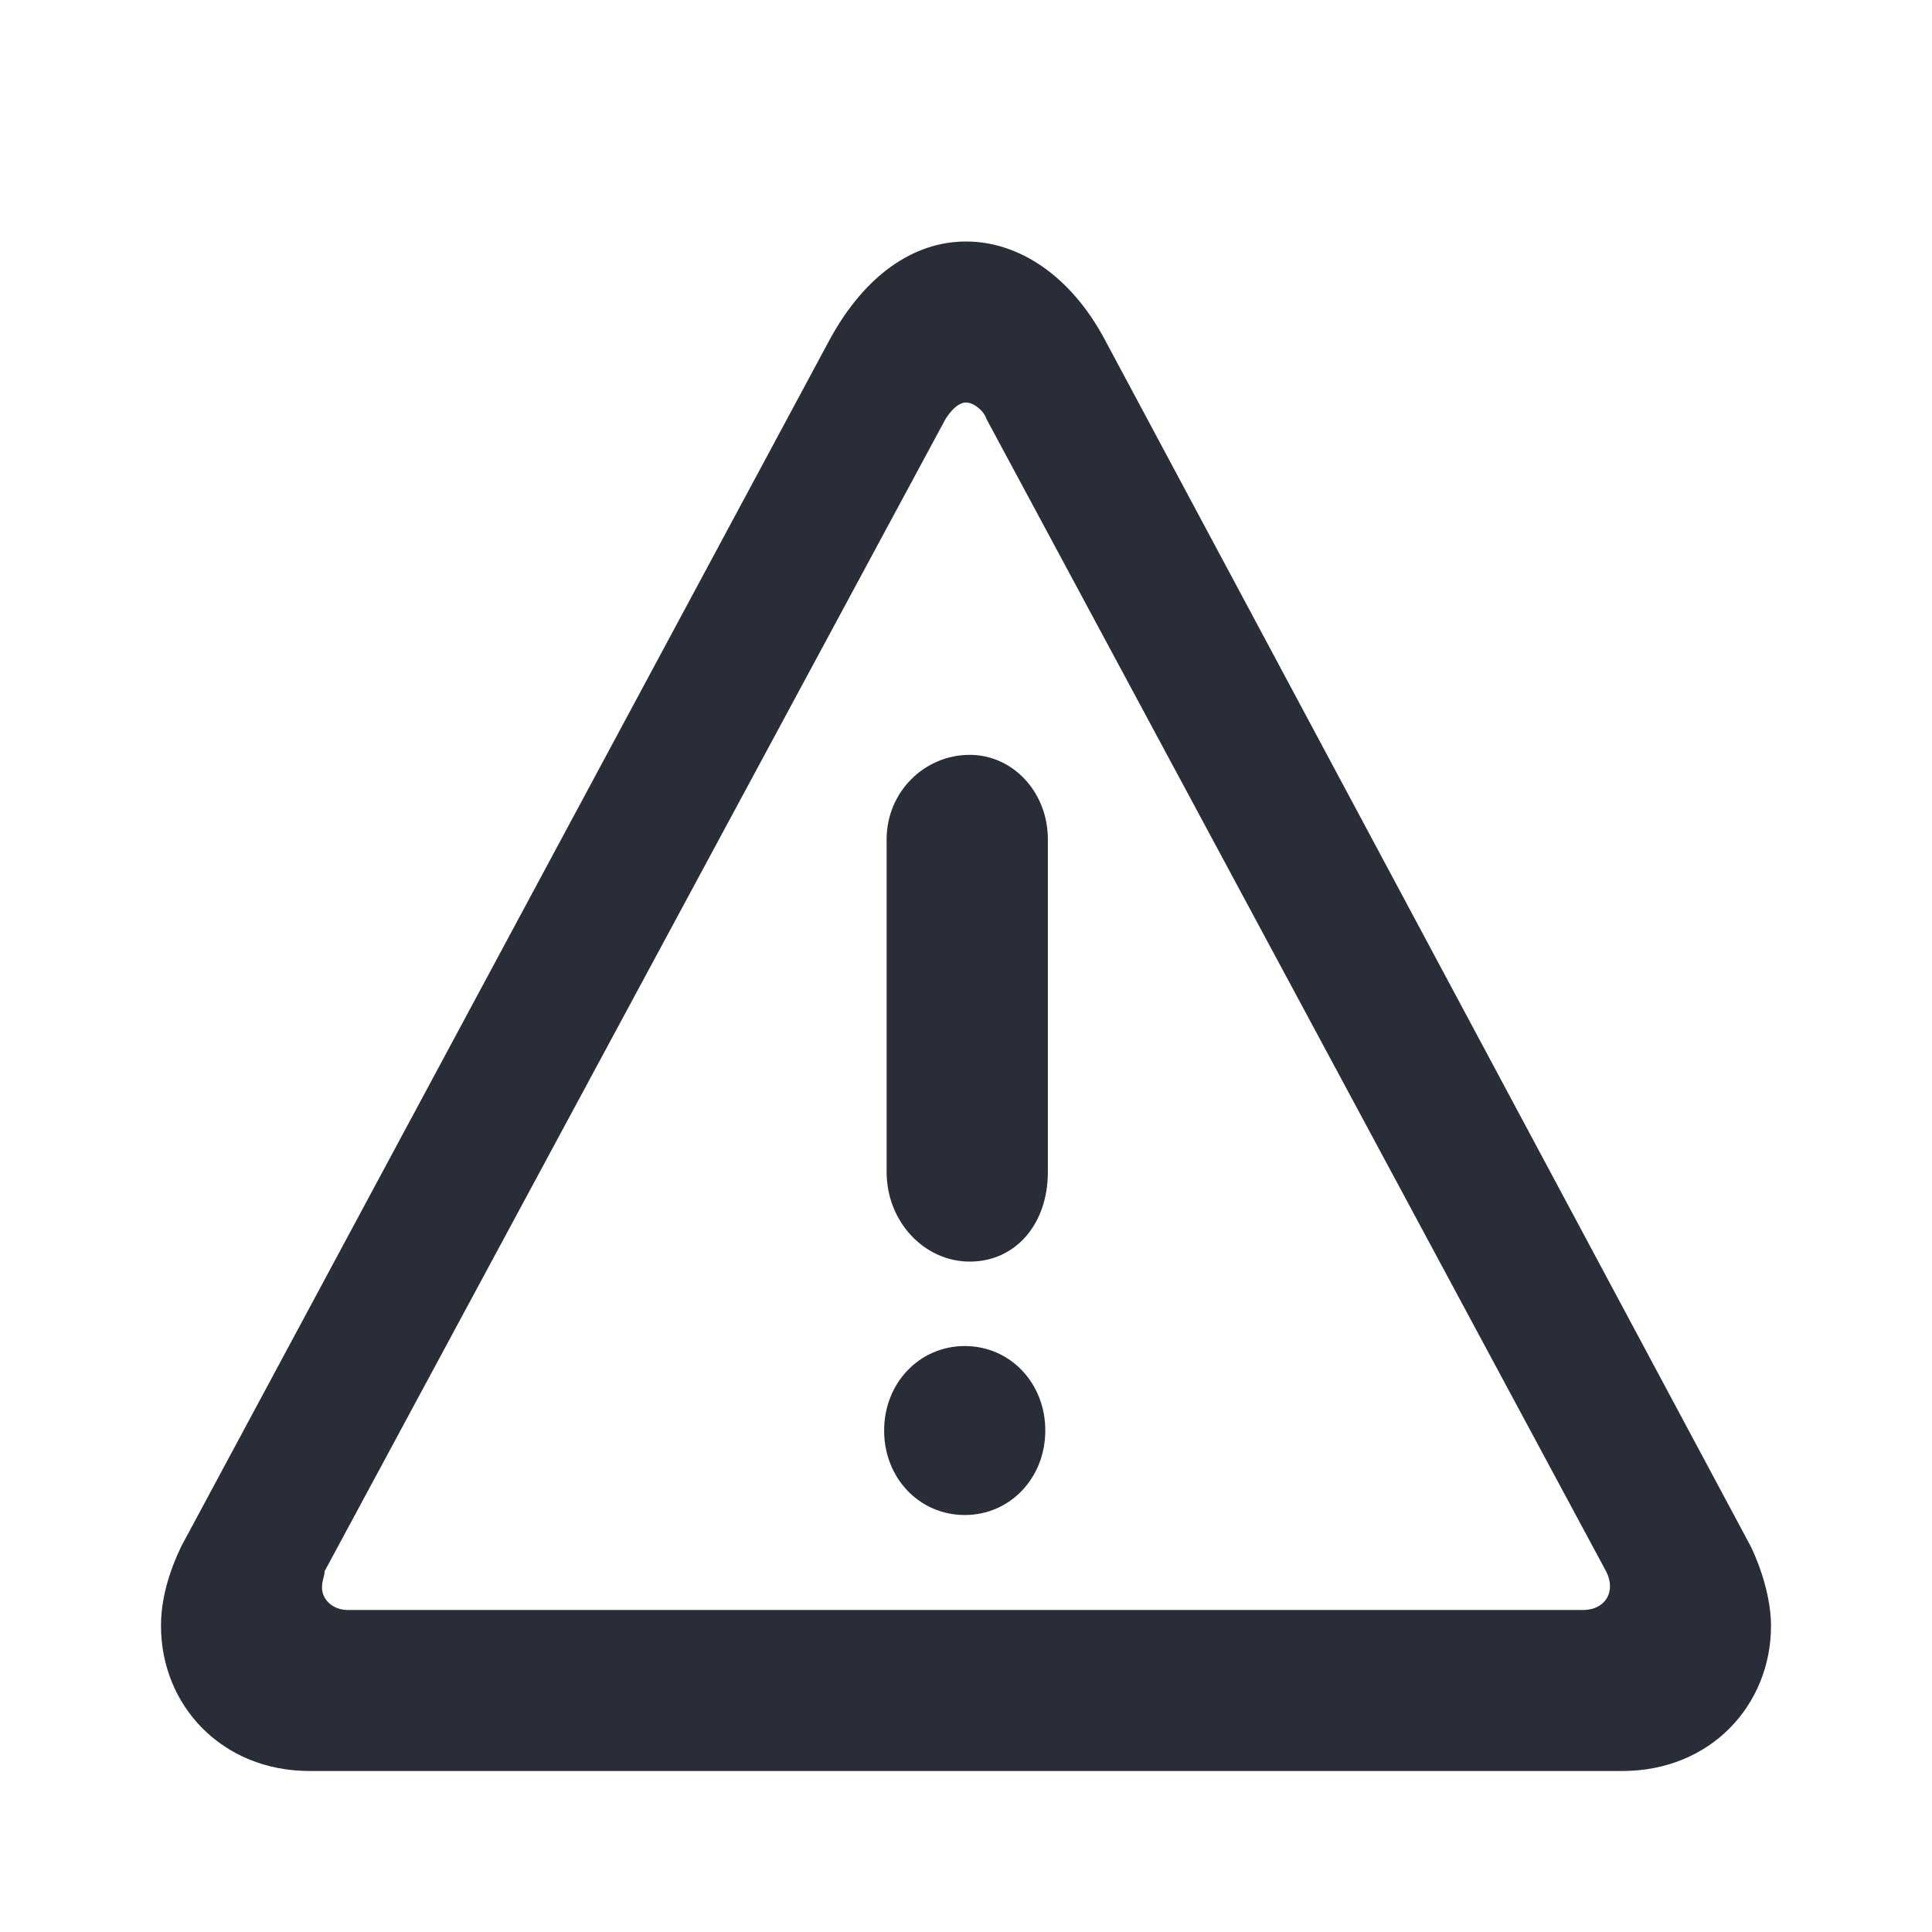
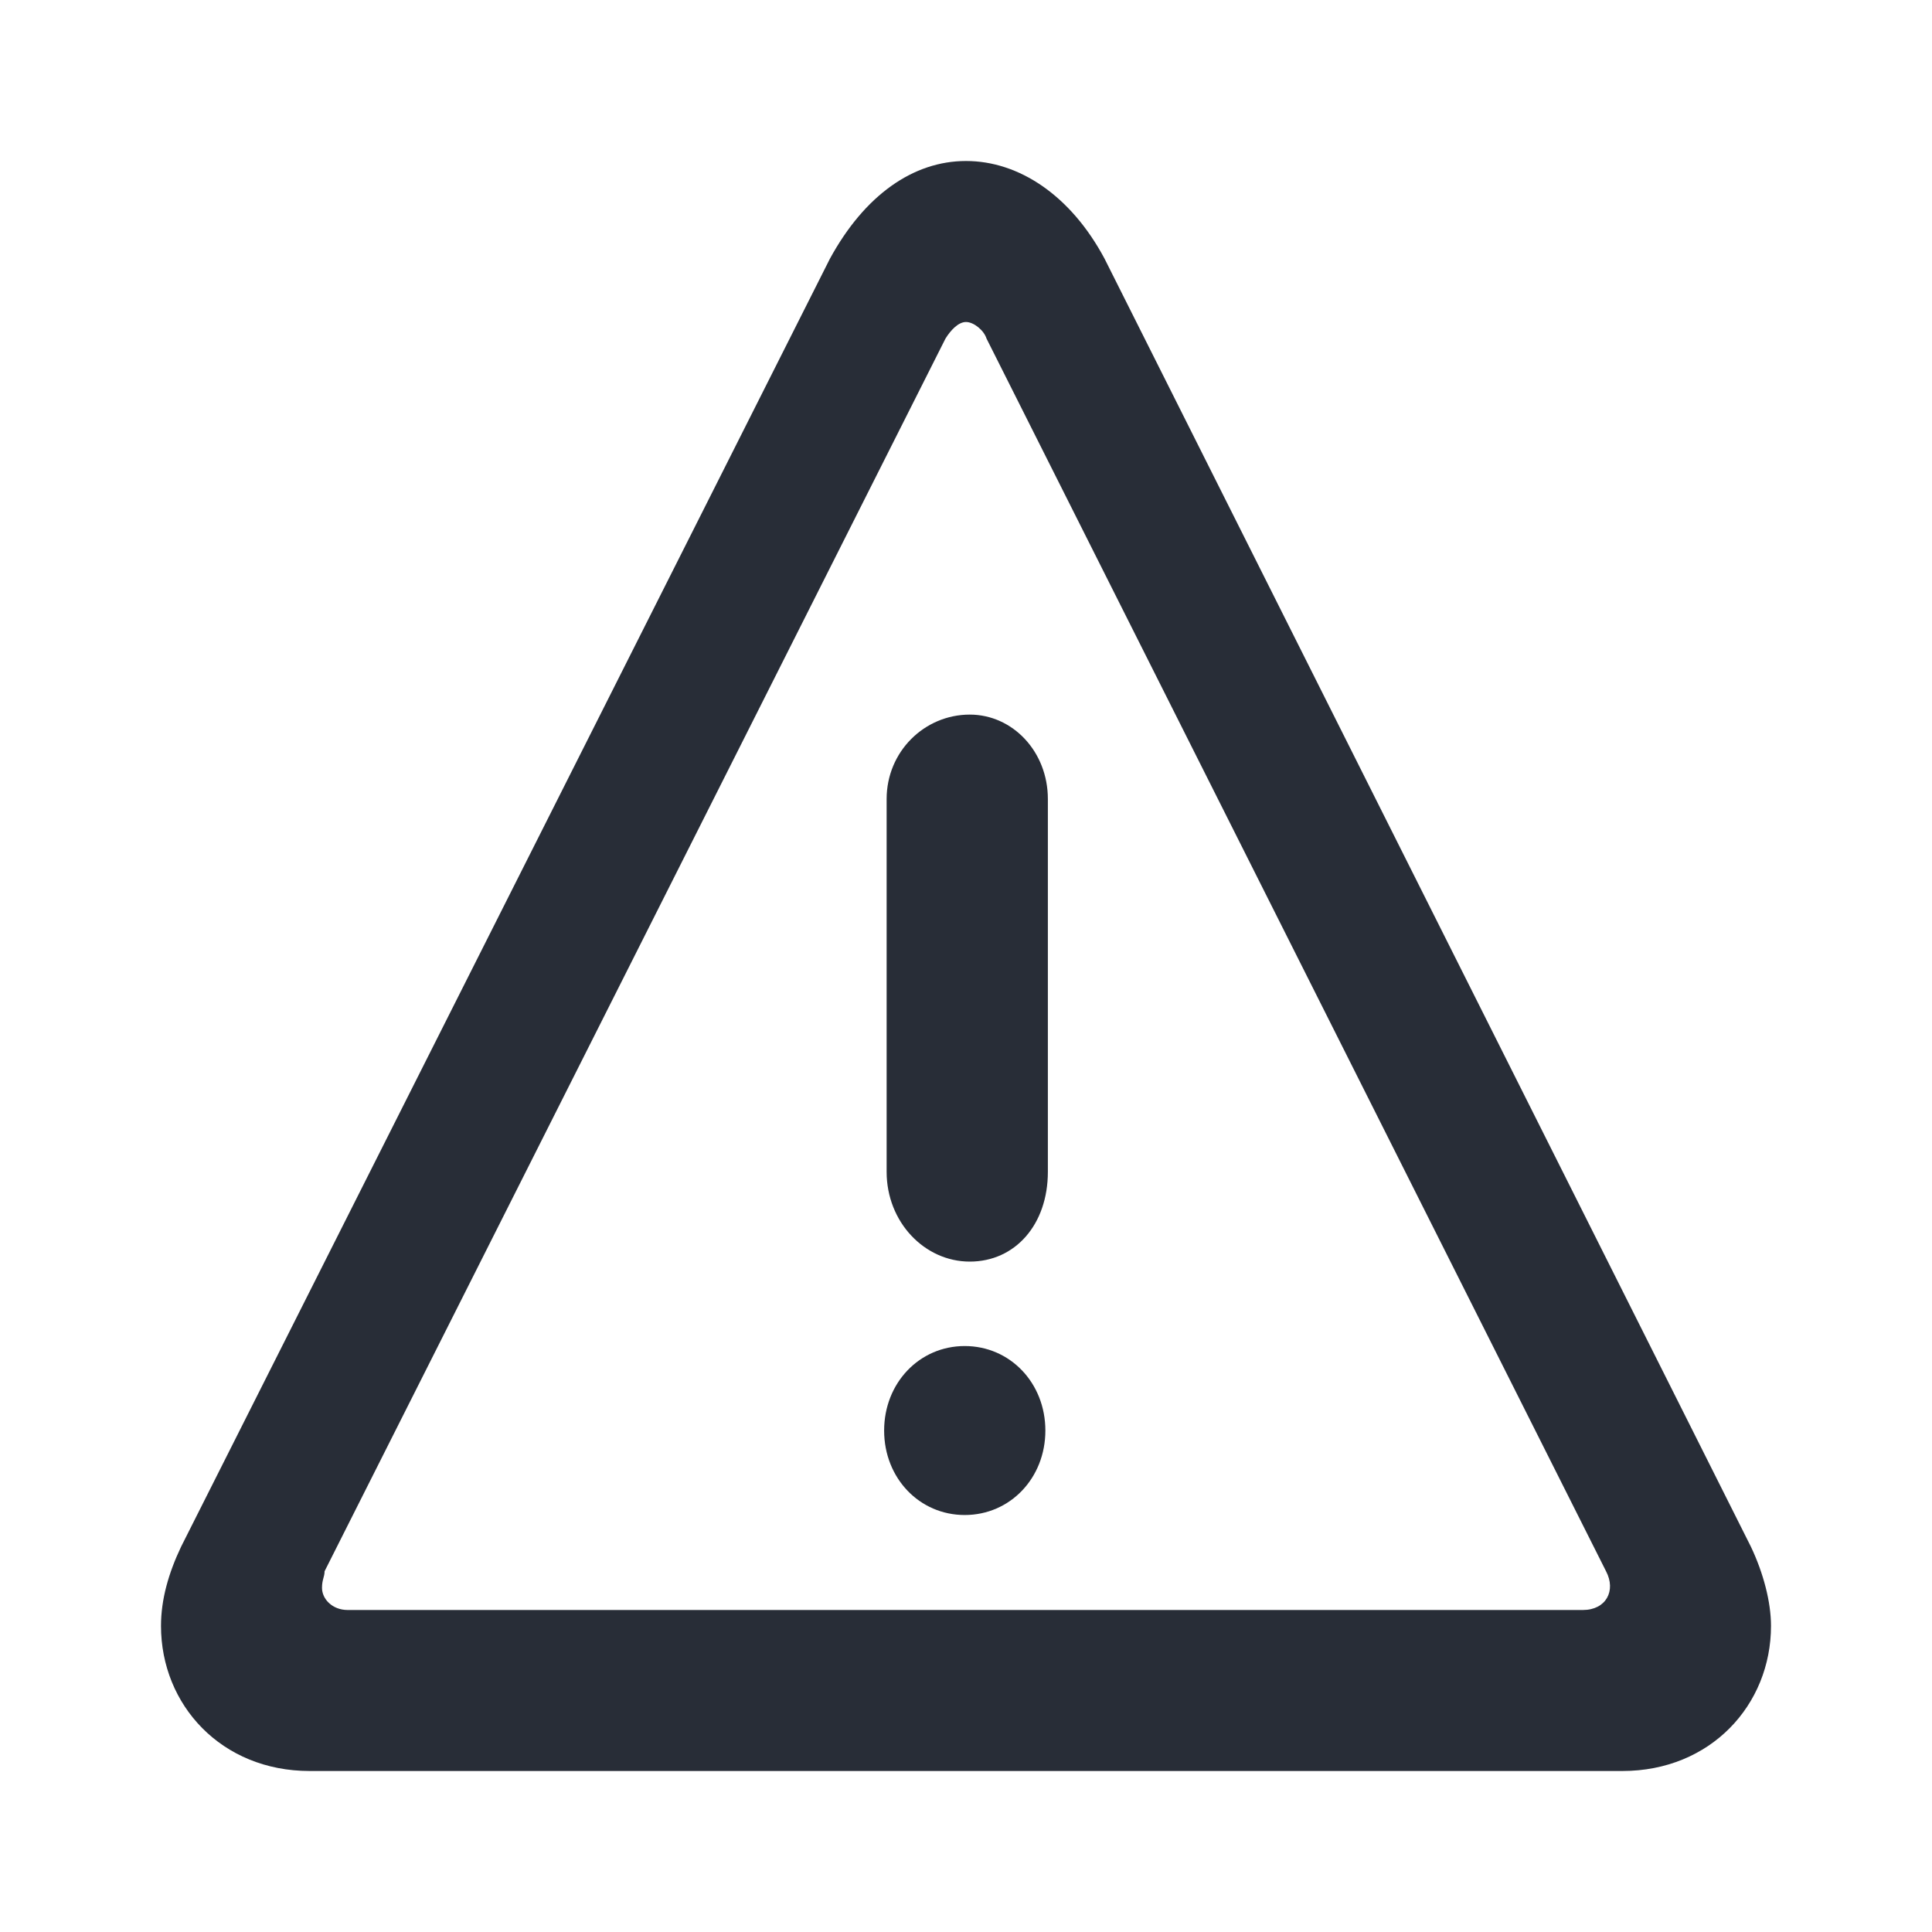
- <svg xmlns="http://www.w3.org/2000/svg" width="24" height="24">
-   <path d="M11.014 14.557v-4.13c0-.59.47-1.05 1.033-1.05.532 0 .97.46.97 1.05v4.13c0 .656-.407 1.115-.97 1.115s-1.033-.492-1.033-1.115zM10.31 4.213l-8.06 15c-.156.328-.25.656-.25.984C2 21.18 2.751 22 3.847 22h16.306C21.25 22 22 21.18 22 20.197c0-.295-.094-.656-.25-.984l-8.029-15C13.3 3.426 12.657 3 12 3s-1.26.426-1.69 1.213zm1.945.993l7.696 14.313c.127.24 0 .481-.288.481H4.32C4.128 20 4 19.863 4 19.725c0-.103.032-.137.032-.206l7.713-14.313c.064-.103.16-.206.255-.206.096 0 .223.103.255.206zm-.27 13.614c.563 0 1-.46 1-1.05 0-.59-.437-1.049-1-1.049-.564 0-1.002.46-1.002 1.05 0 .59.438 1.049 1.001 1.049z" fill="#282D37" fill-rule="evenodd" />
+ <svg xmlns="http://www.w3.org/2000/svg" width="24px" height="24px" viewBox="0 0 24 24" version="1.1">
+   <g id="Symbols:Icon" stroke="none" stroke-width="1" fill="none" fill-rule="evenodd">
+     <g id="24dp-Icon/Notification/Error-Triangle" fill="#282D37">
+       <path d="M11.014,14.557 L11.014,9.926 C11.014,9.336 11.484,8.877 12.047,8.877 C12.579,8.877 13.017,9.336 13.017,9.926 L13.017,14.557 C13.017,15.213 12.61,15.672 12.047,15.672 C11.484,15.672 11.014,15.18 11.014,14.557 Z M10.31,3.213 L2.25,19.213 C2.094,19.541 2,19.869 2,20.197 C2,21.18 2.751,22 3.847,22 L20.153,22 C21.249,22 22,21.18 22,20.197 C22,19.902 21.906,19.541 21.75,19.213 L13.721,3.213 C13.3,2.426 12.657,2 12,2 C11.343,2 10.74,2.426 10.31,3.213 Z M12.255,4.206 L19.951,19.519 C20.078,19.76 19.951,20 19.663,20 L4.319,20 C4.128,20 4,19.863 4,19.725 C4,19.622 4.032,19.588 4.032,19.519 L11.745,4.206 C11.809,4.103 11.904,4 12,4 C12.096,4 12.223,4.103 12.255,4.206 Z M11.984,18.82 C12.548,18.82 12.986,18.361 12.986,17.771 C12.986,17.18 12.548,16.721 11.984,16.721 C11.421,16.721 10.983,17.18 10.983,17.771 C10.983,18.361 11.421,18.82 11.984,18.82 Z" id="🎨-Color" />
+     </g>
+   </g>
</svg>
